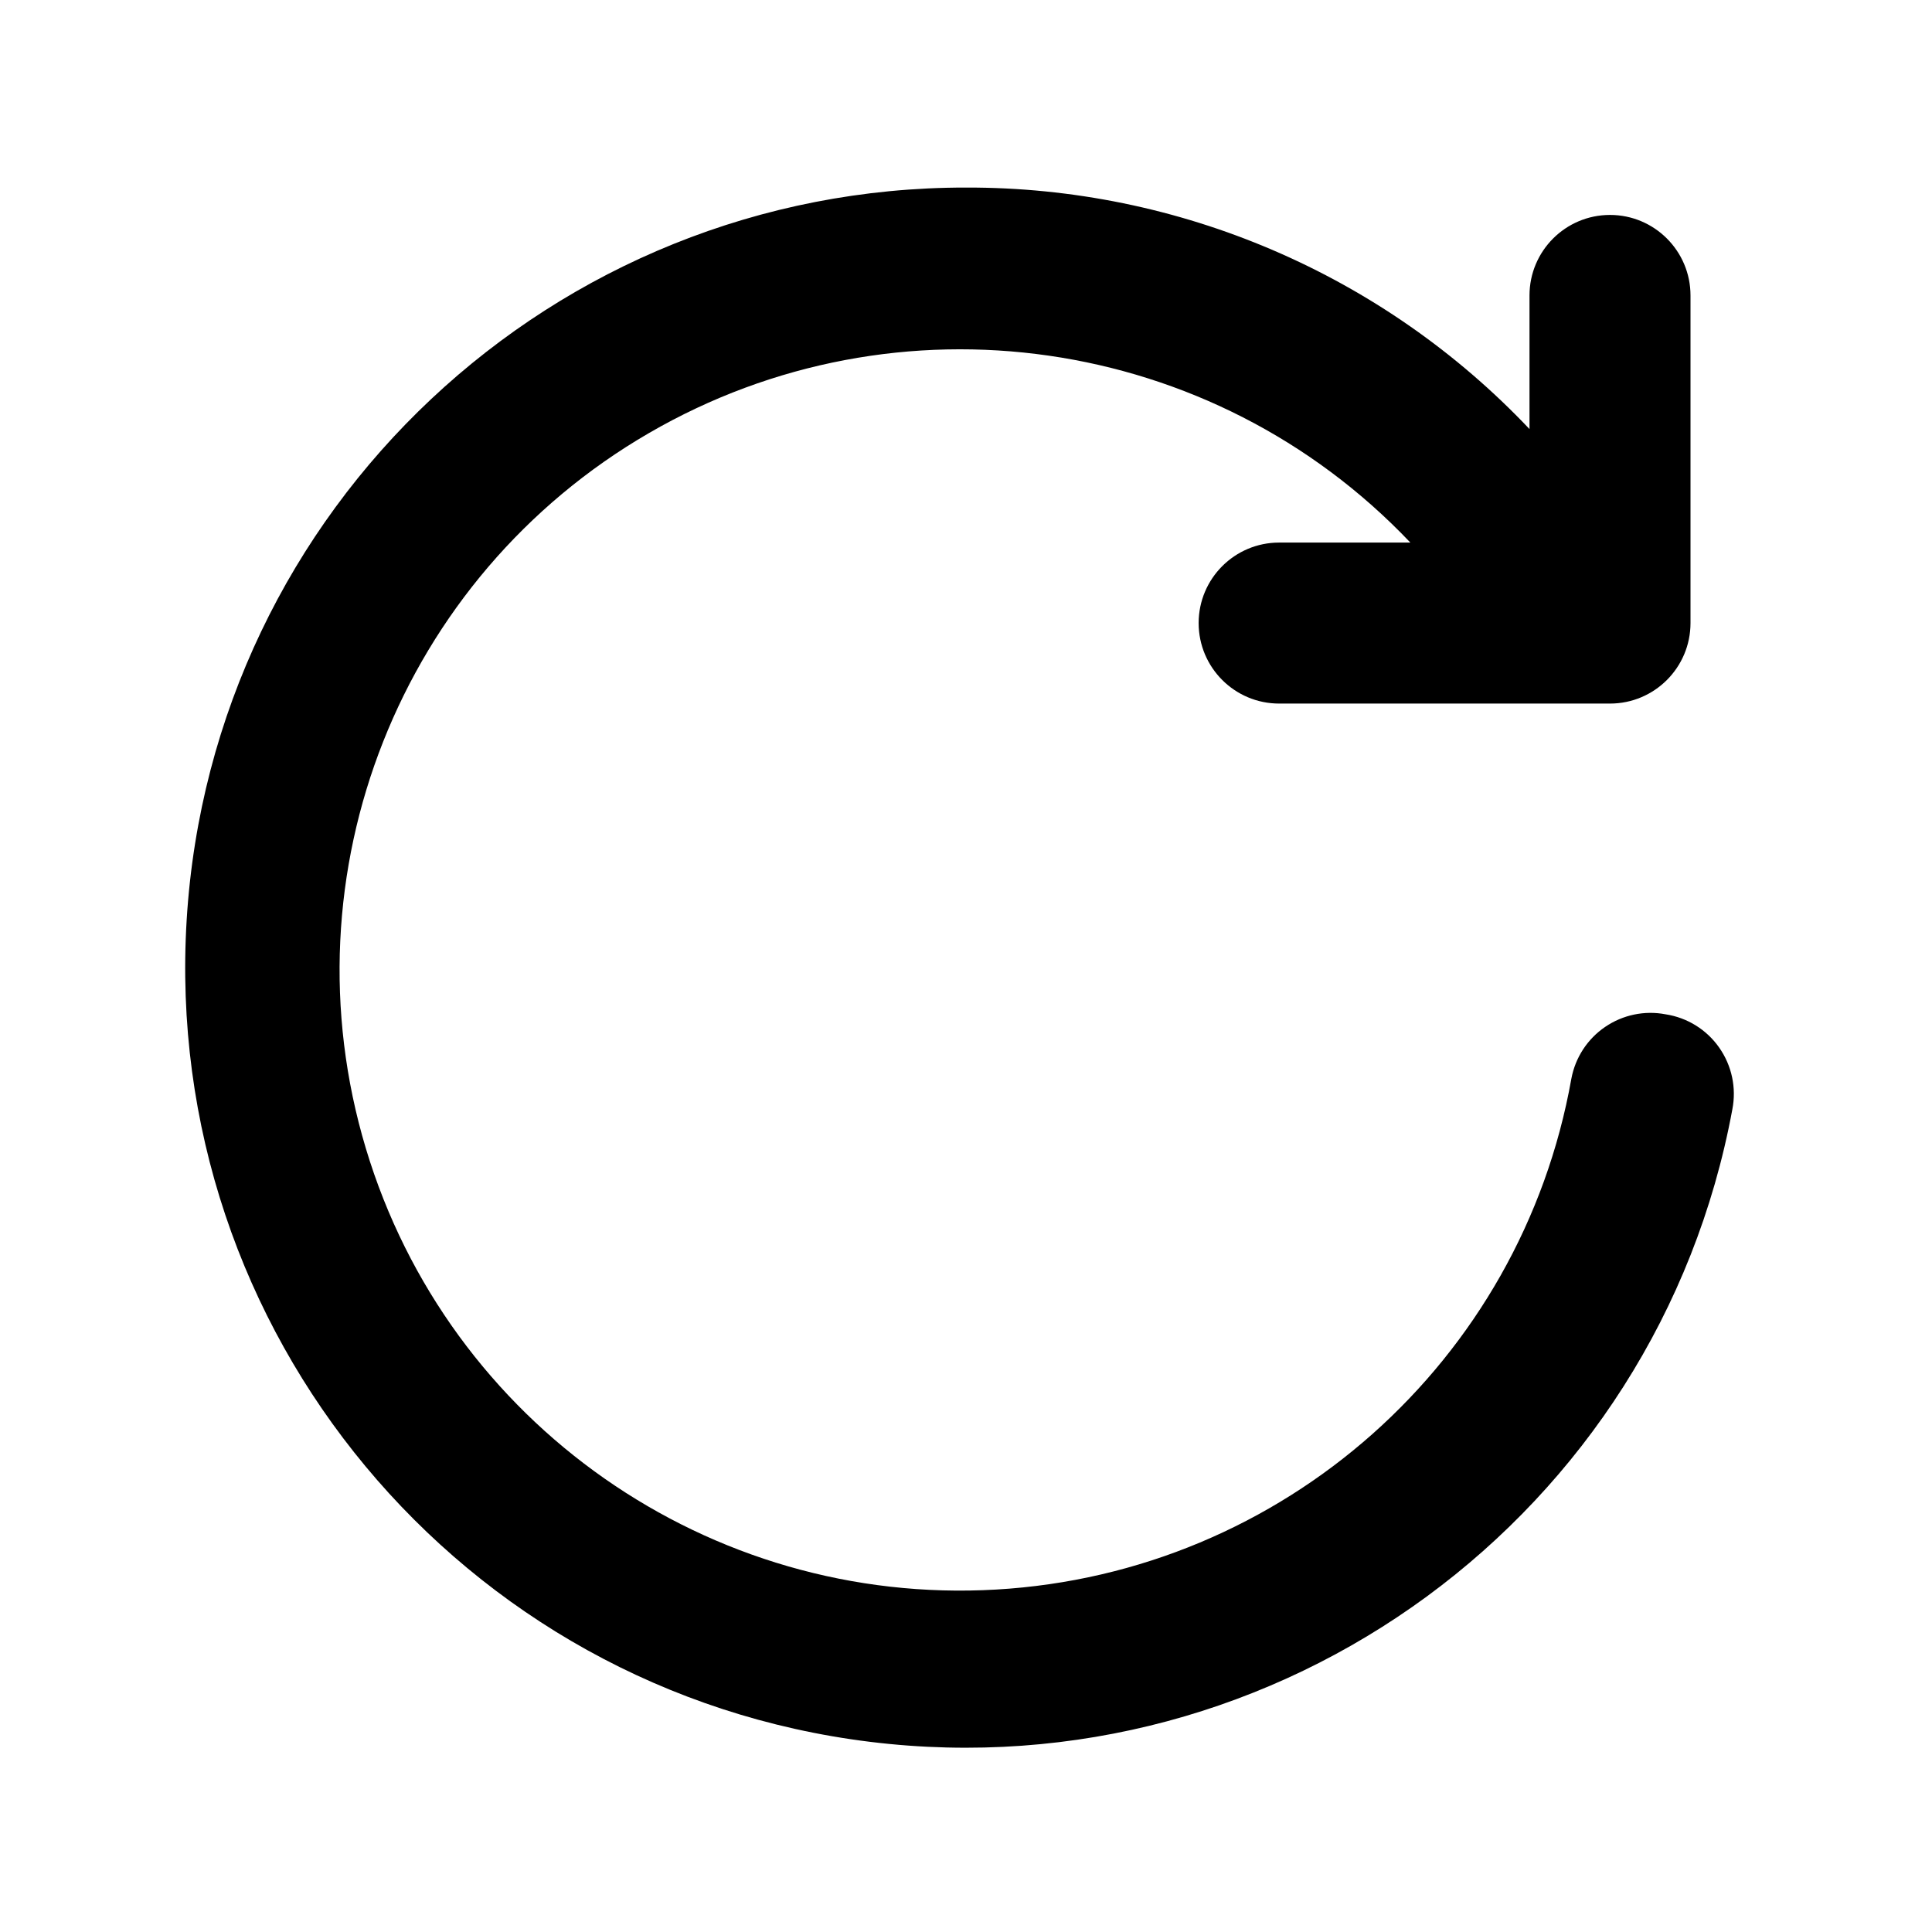
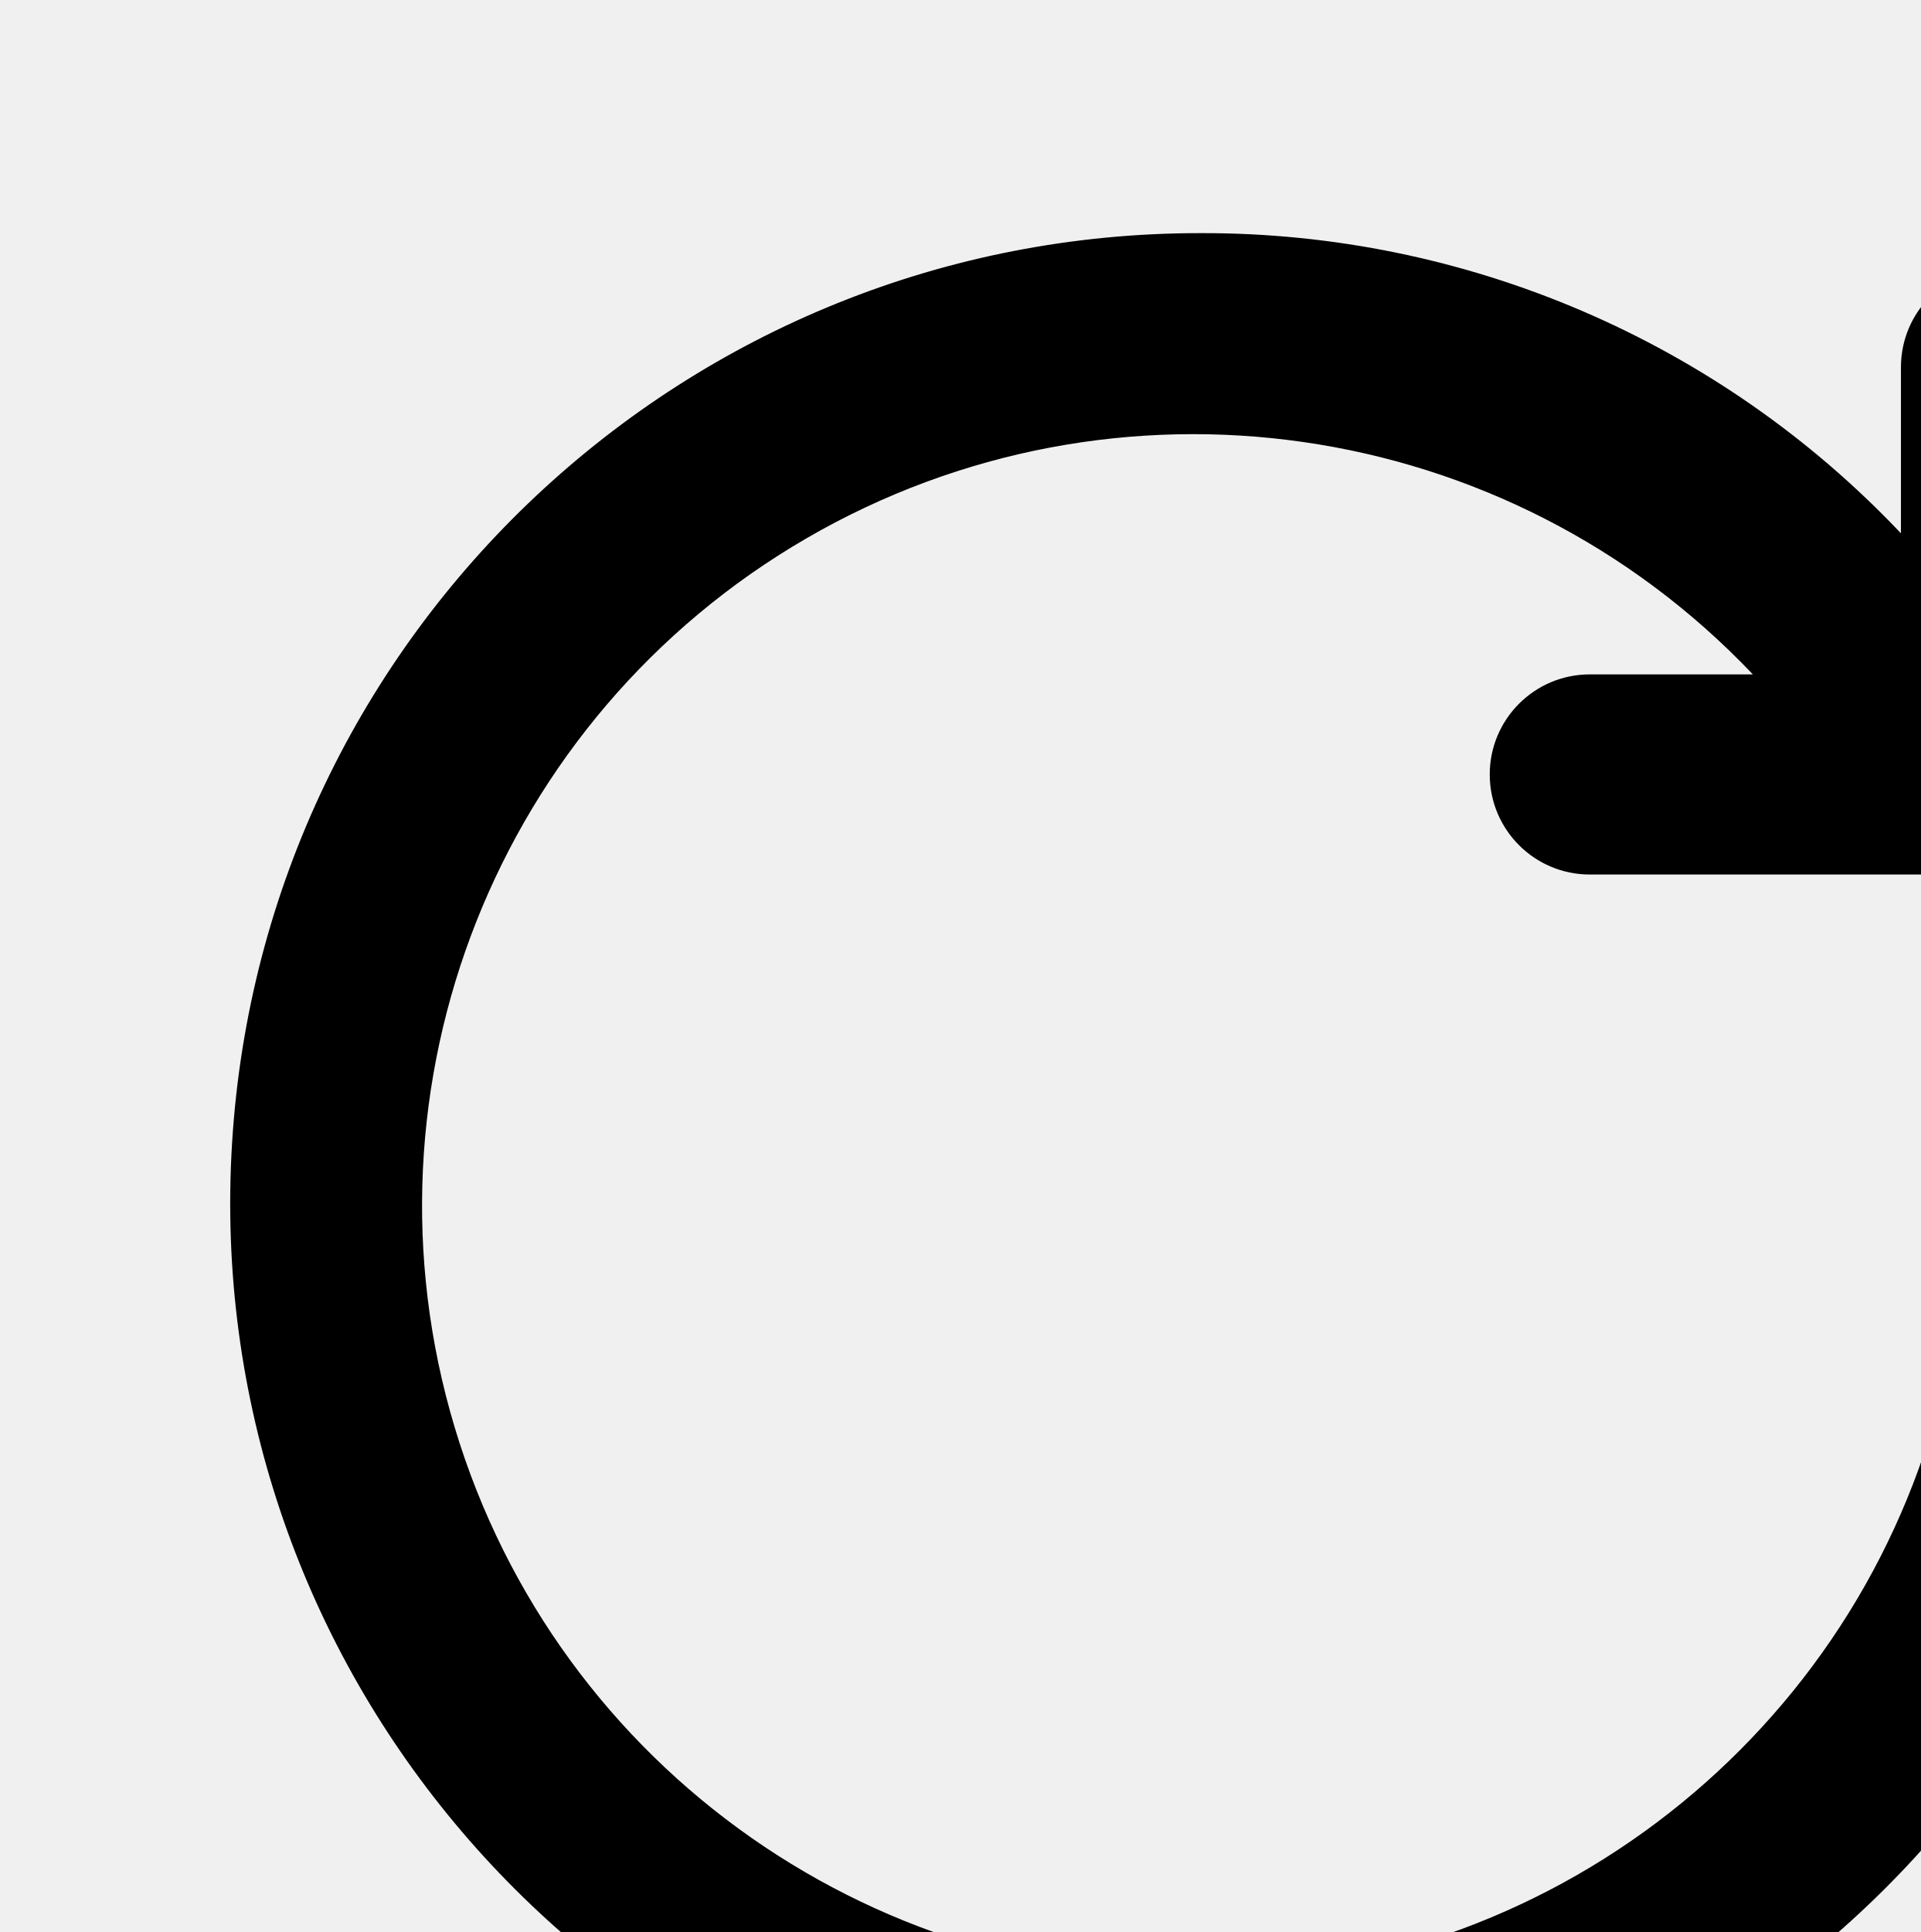
- <svg xmlns="http://www.w3.org/2000/svg" width="24" height="24" viewBox="0 0 24 24">
-   <g fill="none" fill-rule="evenodd" transform="translate(-456 -276)">
-     <rect width="504" height="450" fill="#FFF" />
-     <g transform="translate(456 276)">
-       <rect width="24" height="24" />
-       <path fill="#000" fill-rule="nonzero" d="M18.69,10.6 C18.429,10.55 18.158,10.607 17.939,10.757 C17.719,10.907 17.569,11.138 17.52,11.4 C16.895,14.914 13.938,17.54 10.375,17.746 C6.811,17.953 3.572,15.686 2.545,12.267 C1.518,8.848 2.973,5.171 6.061,3.38 C9.148,1.589 13.062,2.152 15.52,4.74 L13.89,4.74 C13.338,4.74 12.89,5.188 12.89,5.74 C12.89,6.292 13.338,6.74 13.89,6.74 L18,6.74 C18.552,6.74 19,6.292 19,5.74 L19,1.67 C19,1.118 18.552,0.67 18,0.67 C17.448,0.67 17,1.118 17,1.67 L17,3.33 C15.18,1.408 12.647,0.322 10,0.33 C4.876,0.325 0.634,4.31 0.319,9.425 C0.005,14.539 3.726,19.014 8.811,19.638 C13.897,20.262 18.589,16.819 19.52,11.78 C19.572,11.513 19.513,11.236 19.356,11.013 C19.2,10.79 18.959,10.641 18.69,10.6 L18.69,10.6 Z" transform="translate(2 2)" />
-     </g>
-   </g>
+ <svg xmlns="http://www.w3.org/2000/svg" viewbox="0 0 24 24">
+   <path class="icon__shape" fill-rule="nonzero" d="M20.69 12.6a1 1 0 0 0-1.17.8 7.71 7.71 0 1 1-2-6.66h-1.63a1 1 0 0 0 0 2H20a1 1 0 0 0 1-1V3.67a1 1 0 0 0-2 0v1.66a9.6 9.6 0 0 0-7-3 9.69 9.69 0 1 0 9.52 11.45 1 1 0 0 0-.83-1.18z" />
</svg>
